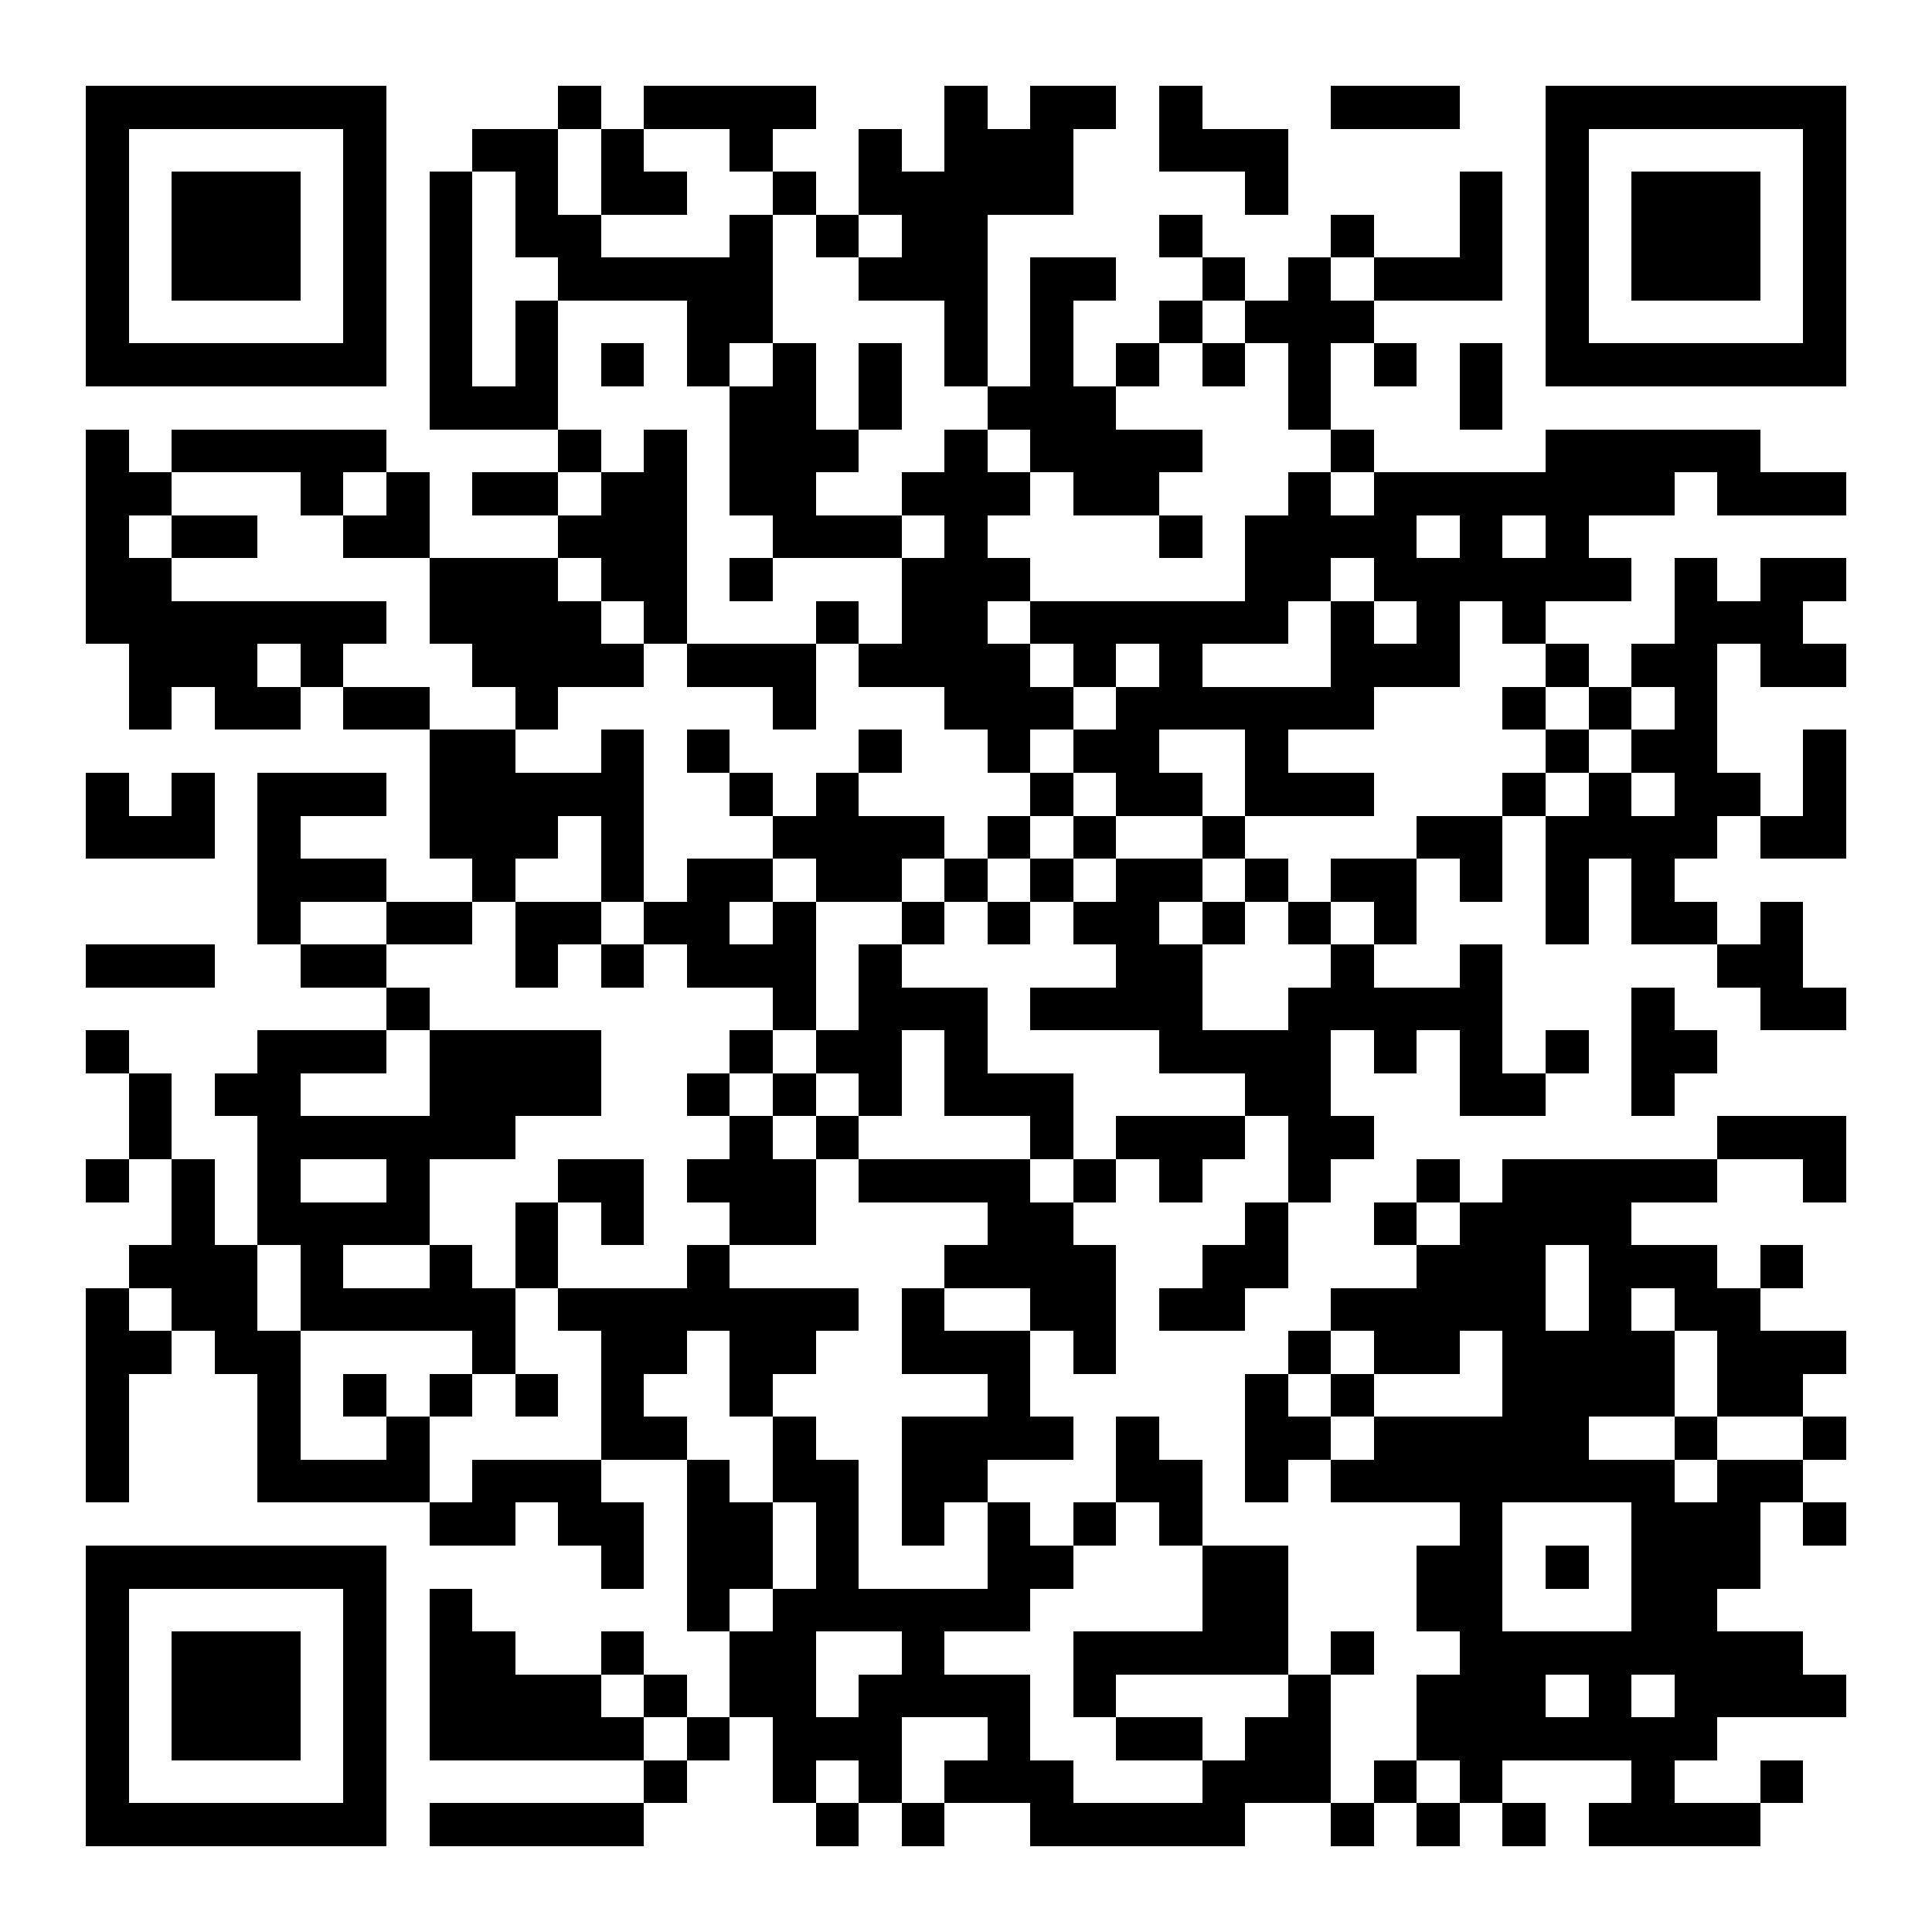
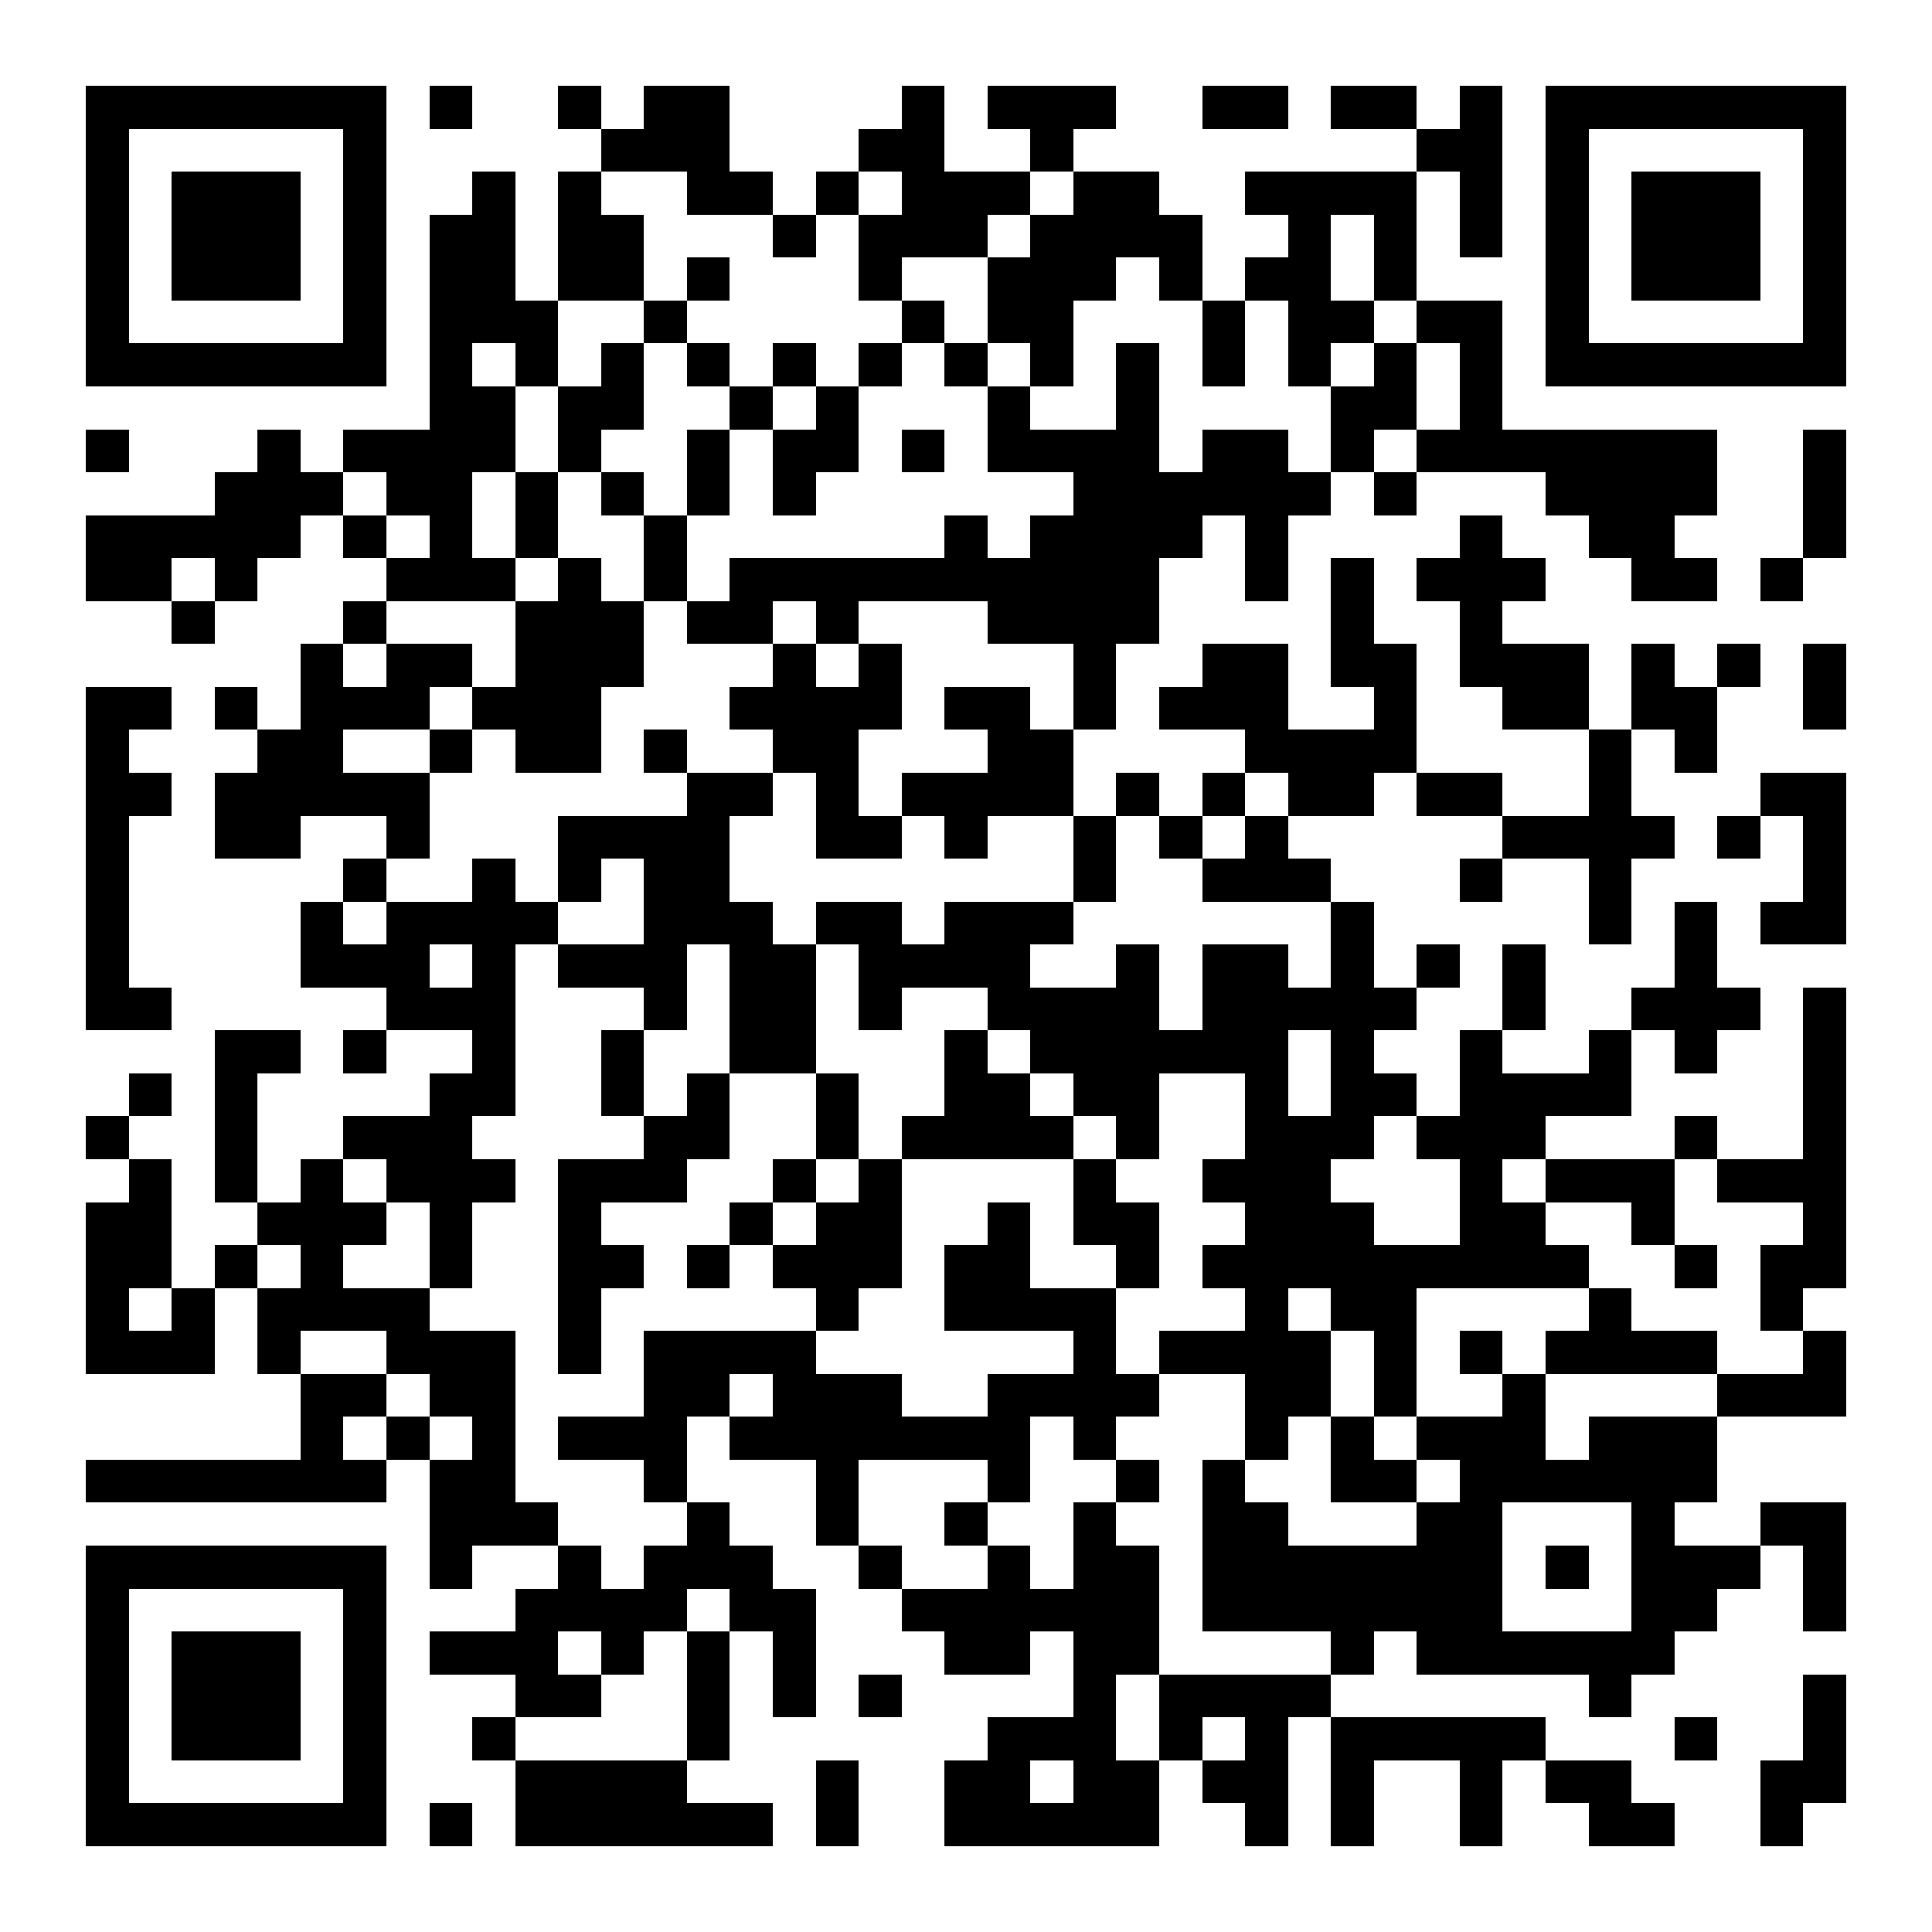
<svg xmlns="http://www.w3.org/2000/svg" viewBox="0 0 45 45" shape-rendering="crispEdges">
  <path fill="#ffffff" d="M0 0h45v45H0z" />
-   <path stroke="#000000" d="M2 2.5h7m4 0h1m1 0h4m3 0h1m1 0h2m1 0h1m3 0h3m2 0h7M2 3.5h1m5 0h1m2 0h2m1 0h1m2 0h1m2 0h1m1 0h3m2 0h3m6 0h1m5 0h1M2 4.5h1m1 0h3m1 0h1m1 0h1m1 0h1m1 0h2m2 0h1m1 0h5m4 0h1m4 0h1m1 0h1m1 0h3m1 0h1M2 5.5h1m1 0h3m1 0h1m1 0h1m1 0h2m3 0h1m1 0h1m1 0h2m4 0h1m3 0h1m2 0h1m1 0h1m1 0h3m1 0h1M2 6.5h1m1 0h3m1 0h1m1 0h1m2 0h5m2 0h3m1 0h2m2 0h1m1 0h1m1 0h3m1 0h1m1 0h3m1 0h1M2 7.5h1m5 0h1m1 0h1m1 0h1m3 0h2m4 0h1m1 0h1m2 0h1m1 0h3m4 0h1m5 0h1M2 8.5h7m1 0h1m1 0h1m1 0h1m1 0h1m1 0h1m1 0h1m1 0h1m1 0h1m1 0h1m1 0h1m1 0h1m1 0h1m1 0h1m1 0h7M10 9.5h3m4 0h2m1 0h1m2 0h3m4 0h1m3 0h1M2 10.5h1m1 0h5m4 0h1m1 0h1m1 0h3m2 0h1m1 0h4m3 0h1m4 0h5M2 11.5h2m3 0h1m1 0h1m1 0h2m1 0h2m1 0h2m2 0h3m1 0h2m3 0h1m1 0h7m1 0h3M2 12.5h1m1 0h2m2 0h2m3 0h3m2 0h3m1 0h1m4 0h1m1 0h4m1 0h1m1 0h1M2 13.5h2m6 0h3m1 0h2m1 0h1m3 0h3m5 0h2m1 0h6m1 0h1m1 0h2M2 14.5h7m1 0h4m1 0h1m3 0h1m1 0h2m1 0h6m1 0h1m1 0h1m1 0h1m3 0h3M3 15.5h3m1 0h1m3 0h4m1 0h3m1 0h4m1 0h1m1 0h1m3 0h3m2 0h1m1 0h2m1 0h2M3 16.5h1m1 0h2m1 0h2m2 0h1m5 0h1m3 0h3m1 0h6m3 0h1m1 0h1m1 0h1M10 17.5h2m2 0h1m1 0h1m3 0h1m2 0h1m1 0h2m2 0h1m6 0h1m1 0h2m2 0h1M2 18.5h1m1 0h1m1 0h3m1 0h5m2 0h1m1 0h1m4 0h1m1 0h2m1 0h3m3 0h1m1 0h1m1 0h2m1 0h1M2 19.5h3m1 0h1m3 0h3m1 0h1m3 0h4m1 0h1m1 0h1m2 0h1m4 0h2m1 0h4m1 0h2M6 20.5h3m2 0h1m2 0h1m1 0h2m1 0h2m1 0h1m1 0h1m1 0h2m1 0h1m1 0h2m1 0h1m1 0h1m1 0h1M6 21.5h1m2 0h2m1 0h2m1 0h2m1 0h1m2 0h1m1 0h1m1 0h2m1 0h1m1 0h1m1 0h1m3 0h1m1 0h2m1 0h1M2 22.5h3m2 0h2m3 0h1m1 0h1m1 0h3m1 0h1m5 0h2m3 0h1m2 0h1m5 0h2M9 23.5h1m8 0h1m1 0h3m1 0h4m2 0h5m3 0h1m2 0h2M2 24.5h1m3 0h3m1 0h4m3 0h1m1 0h2m1 0h1m4 0h4m1 0h1m1 0h1m1 0h1m1 0h2M3 25.5h1m1 0h2m3 0h4m2 0h1m1 0h1m1 0h1m1 0h3m4 0h2m3 0h2m2 0h1M3 26.5h1m2 0h6m5 0h1m1 0h1m4 0h1m1 0h3m1 0h2m8 0h3M2 27.5h1m1 0h1m1 0h1m2 0h1m3 0h2m1 0h3m1 0h4m1 0h1m1 0h1m2 0h1m2 0h1m1 0h5m2 0h1M4 28.5h1m1 0h4m2 0h1m1 0h1m2 0h2m4 0h2m4 0h1m2 0h1m1 0h4M3 29.5h3m1 0h1m2 0h1m1 0h1m3 0h1m5 0h4m2 0h2m3 0h3m1 0h3m1 0h1M2 30.5h1m1 0h2m1 0h5m1 0h7m1 0h1m2 0h2m1 0h2m2 0h5m1 0h1m1 0h2M2 31.5h2m1 0h2m4 0h1m2 0h2m1 0h2m2 0h3m1 0h1m4 0h1m1 0h2m1 0h4m1 0h3M2 32.5h1m3 0h1m1 0h1m1 0h1m1 0h1m1 0h1m2 0h1m5 0h1m5 0h1m1 0h1m3 0h4m1 0h2M2 33.5h1m3 0h1m2 0h1m4 0h2m2 0h1m2 0h4m1 0h1m2 0h2m1 0h5m2 0h1m2 0h1M2 34.5h1m3 0h4m1 0h3m2 0h1m1 0h2m1 0h2m3 0h2m1 0h1m1 0h8m1 0h2M10 35.5h2m1 0h2m1 0h2m1 0h1m1 0h1m1 0h1m1 0h1m1 0h1m6 0h1m3 0h3m1 0h1M2 36.5h7m5 0h1m1 0h2m1 0h1m3 0h2m3 0h2m3 0h2m1 0h1m1 0h3M2 37.5h1m5 0h1m1 0h1m5 0h1m1 0h6m4 0h2m3 0h2m3 0h2M2 38.5h1m1 0h3m1 0h1m1 0h2m2 0h1m2 0h2m2 0h1m3 0h5m1 0h1m2 0h8M2 39.5h1m1 0h3m1 0h1m1 0h4m1 0h1m1 0h2m1 0h4m1 0h1m4 0h1m2 0h3m1 0h1m1 0h4M2 40.5h1m1 0h3m1 0h1m1 0h5m1 0h1m1 0h3m2 0h1m2 0h2m1 0h2m2 0h7M2 41.5h1m5 0h1m6 0h1m2 0h1m1 0h1m1 0h3m3 0h3m1 0h1m1 0h1m3 0h1m2 0h1M2 42.5h7m1 0h5m4 0h1m1 0h1m2 0h5m2 0h1m1 0h1m1 0h1m1 0h4" />
+   <path stroke="#000000" d="M2 2.5h7m1 0h1m2 0h1m1 0h2m4 0h1m1 0h3m2 0h2m1 0h2m1 0h1m1 0h7M2 3.5h1m5 0h1m5 0h3m3 0h2m2 0h1m8 0h2m1 0h1m5 0h1M2 4.5h1m1 0h3m1 0h1m2 0h1m1 0h1m2 0h2m1 0h1m1 0h3m1 0h2m2 0h4m1 0h1m1 0h1m1 0h3m1 0h1M2 5.5h1m1 0h3m1 0h1m1 0h2m1 0h2m3 0h1m1 0h3m1 0h4m2 0h1m1 0h1m1 0h1m1 0h1m1 0h3m1 0h1M2 6.5h1m1 0h3m1 0h1m1 0h2m1 0h2m1 0h1m3 0h1m2 0h3m1 0h1m1 0h2m1 0h1m3 0h1m1 0h3m1 0h1M2 7.5h1m5 0h1m1 0h3m2 0h1m5 0h1m1 0h2m3 0h1m1 0h2m1 0h2m1 0h1m5 0h1M2 8.5h7m1 0h1m1 0h1m1 0h1m1 0h1m1 0h1m1 0h1m1 0h1m1 0h1m1 0h1m1 0h1m1 0h1m1 0h1m1 0h1m1 0h7M10 9.5h2m1 0h2m2 0h1m1 0h1m3 0h1m2 0h1m4 0h2m1 0h1M2 10.5h1m3 0h1m1 0h4m1 0h1m2 0h1m1 0h2m1 0h1m1 0h4m1 0h2m1 0h1m1 0h7m2 0h1M5 11.5h3m1 0h2m1 0h1m1 0h1m1 0h1m1 0h1m6 0h6m1 0h1m3 0h4m2 0h1M2 12.5h5m1 0h1m1 0h1m1 0h1m2 0h1m6 0h1m1 0h4m1 0h1m4 0h1m2 0h2m3 0h1M2 13.5h2m1 0h1m3 0h3m1 0h1m1 0h1m1 0h10m2 0h1m1 0h1m1 0h3m2 0h2m1 0h1M4 14.5h1m3 0h1m3 0h3m1 0h2m1 0h1m3 0h4m4 0h1m2 0h1M7 15.5h1m1 0h2m1 0h3m3 0h1m1 0h1m4 0h1m2 0h2m1 0h2m1 0h3m1 0h1m1 0h1m1 0h1M2 16.5h2m1 0h1m1 0h3m1 0h3m3 0h4m1 0h2m1 0h1m1 0h3m2 0h1m2 0h2m1 0h2m2 0h1M2 17.5h1m3 0h2m2 0h1m1 0h2m1 0h1m2 0h2m3 0h2m4 0h4m4 0h1m1 0h1M2 18.5h2m1 0h5m6 0h2m1 0h1m1 0h4m1 0h1m1 0h1m1 0h2m1 0h2m2 0h1m3 0h2M2 19.5h1m2 0h2m2 0h1m3 0h4m2 0h2m1 0h1m2 0h1m1 0h1m1 0h1m5 0h4m1 0h1m1 0h1M2 20.5h1m5 0h1m2 0h1m1 0h1m1 0h2m8 0h1m2 0h3m3 0h1m2 0h1m4 0h1M2 21.5h1m4 0h1m1 0h4m2 0h3m1 0h2m1 0h3m6 0h1m5 0h1m1 0h1m1 0h2M2 22.5h1m4 0h3m1 0h1m1 0h3m1 0h2m1 0h4m2 0h1m1 0h2m1 0h1m1 0h1m1 0h1m3 0h1M2 23.5h2m5 0h3m3 0h1m1 0h2m1 0h1m2 0h4m1 0h5m2 0h1m2 0h3m1 0h1M5 24.5h2m1 0h1m2 0h1m2 0h1m2 0h2m3 0h1m1 0h6m1 0h1m2 0h1m2 0h1m1 0h1m2 0h1M3 25.5h1m1 0h1m4 0h2m2 0h1m1 0h1m2 0h1m2 0h2m1 0h2m2 0h1m1 0h2m1 0h4m4 0h1M2 26.5h1m2 0h1m2 0h3m4 0h2m2 0h1m1 0h4m1 0h1m2 0h3m1 0h3m3 0h1m2 0h1M3 27.5h1m1 0h1m1 0h1m1 0h3m1 0h3m2 0h1m1 0h1m4 0h1m2 0h3m3 0h1m1 0h3m1 0h3M2 28.5h2m2 0h3m1 0h1m2 0h1m3 0h1m1 0h2m2 0h1m1 0h2m2 0h3m2 0h2m2 0h1m3 0h1M2 29.5h2m1 0h1m1 0h1m2 0h1m2 0h2m1 0h1m1 0h3m1 0h2m2 0h1m1 0h9m2 0h1m1 0h2M2 30.5h1m1 0h1m1 0h4m3 0h1m5 0h1m2 0h4m3 0h1m1 0h2m4 0h1m3 0h1M2 31.5h3m1 0h1m2 0h3m1 0h1m1 0h4m6 0h1m1 0h4m1 0h1m1 0h1m1 0h4m2 0h1M7 32.5h2m1 0h2m3 0h2m1 0h3m2 0h4m2 0h2m1 0h1m2 0h1m4 0h3M7 33.5h1m1 0h1m1 0h1m1 0h3m1 0h7m1 0h1m3 0h1m1 0h1m1 0h3m1 0h3M2 34.5h7m1 0h2m3 0h1m3 0h1m3 0h1m2 0h1m1 0h1m2 0h2m1 0h6M10 35.5h3m3 0h1m2 0h1m2 0h1m2 0h1m2 0h2m3 0h2m3 0h1m2 0h2M2 36.5h7m1 0h1m2 0h1m1 0h3m2 0h1m2 0h1m1 0h2m1 0h7m1 0h1m1 0h3m1 0h1M2 37.5h1m5 0h1m3 0h4m1 0h2m2 0h6m1 0h7m3 0h2m2 0h1M2 38.5h1m1 0h3m1 0h1m1 0h3m1 0h1m1 0h1m1 0h1m3 0h2m1 0h2m4 0h1m1 0h6M2 39.5h1m1 0h3m1 0h1m3 0h2m2 0h1m1 0h1m1 0h1m4 0h1m1 0h4m6 0h1m4 0h1M2 40.5h1m1 0h3m1 0h1m2 0h1m4 0h1m6 0h3m1 0h1m1 0h1m1 0h5m3 0h1m2 0h1M2 41.5h1m5 0h1m3 0h4m3 0h1m2 0h2m1 0h2m1 0h2m1 0h1m2 0h1m1 0h2m3 0h2M2 42.5h7m1 0h1m1 0h6m1 0h1m2 0h5m2 0h1m1 0h1m2 0h1m2 0h2m2 0h1" />
</svg>
